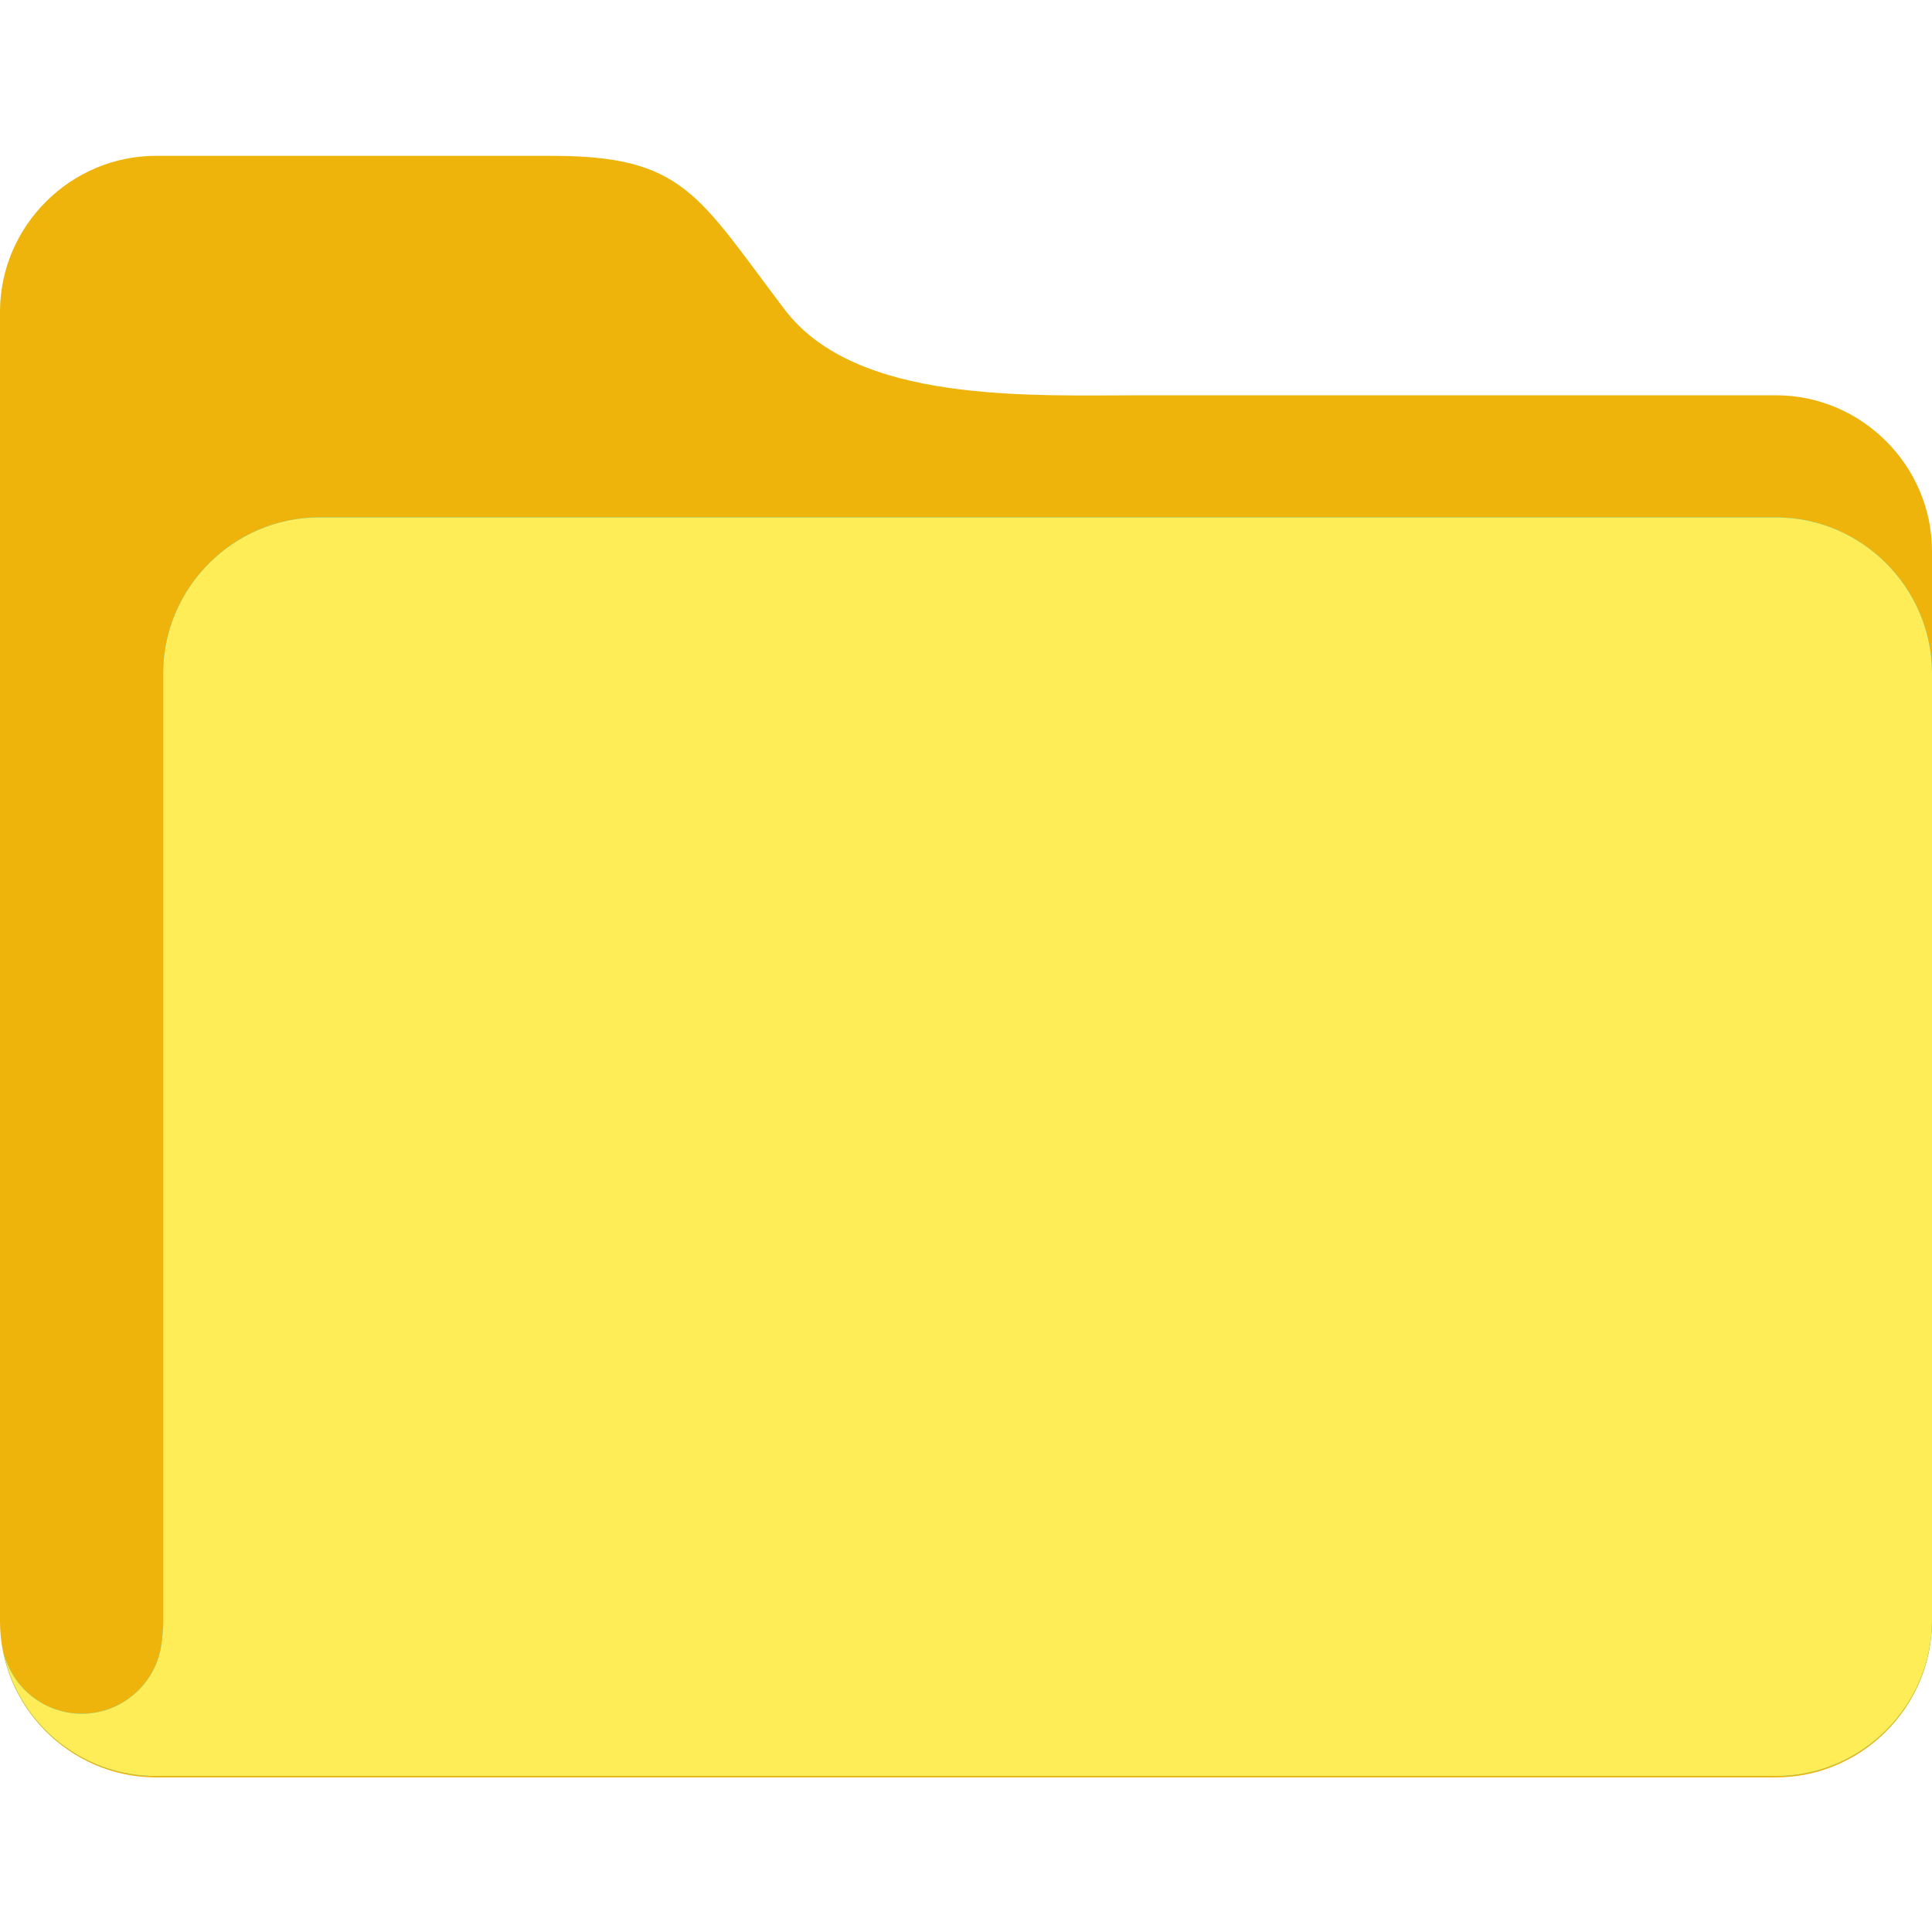
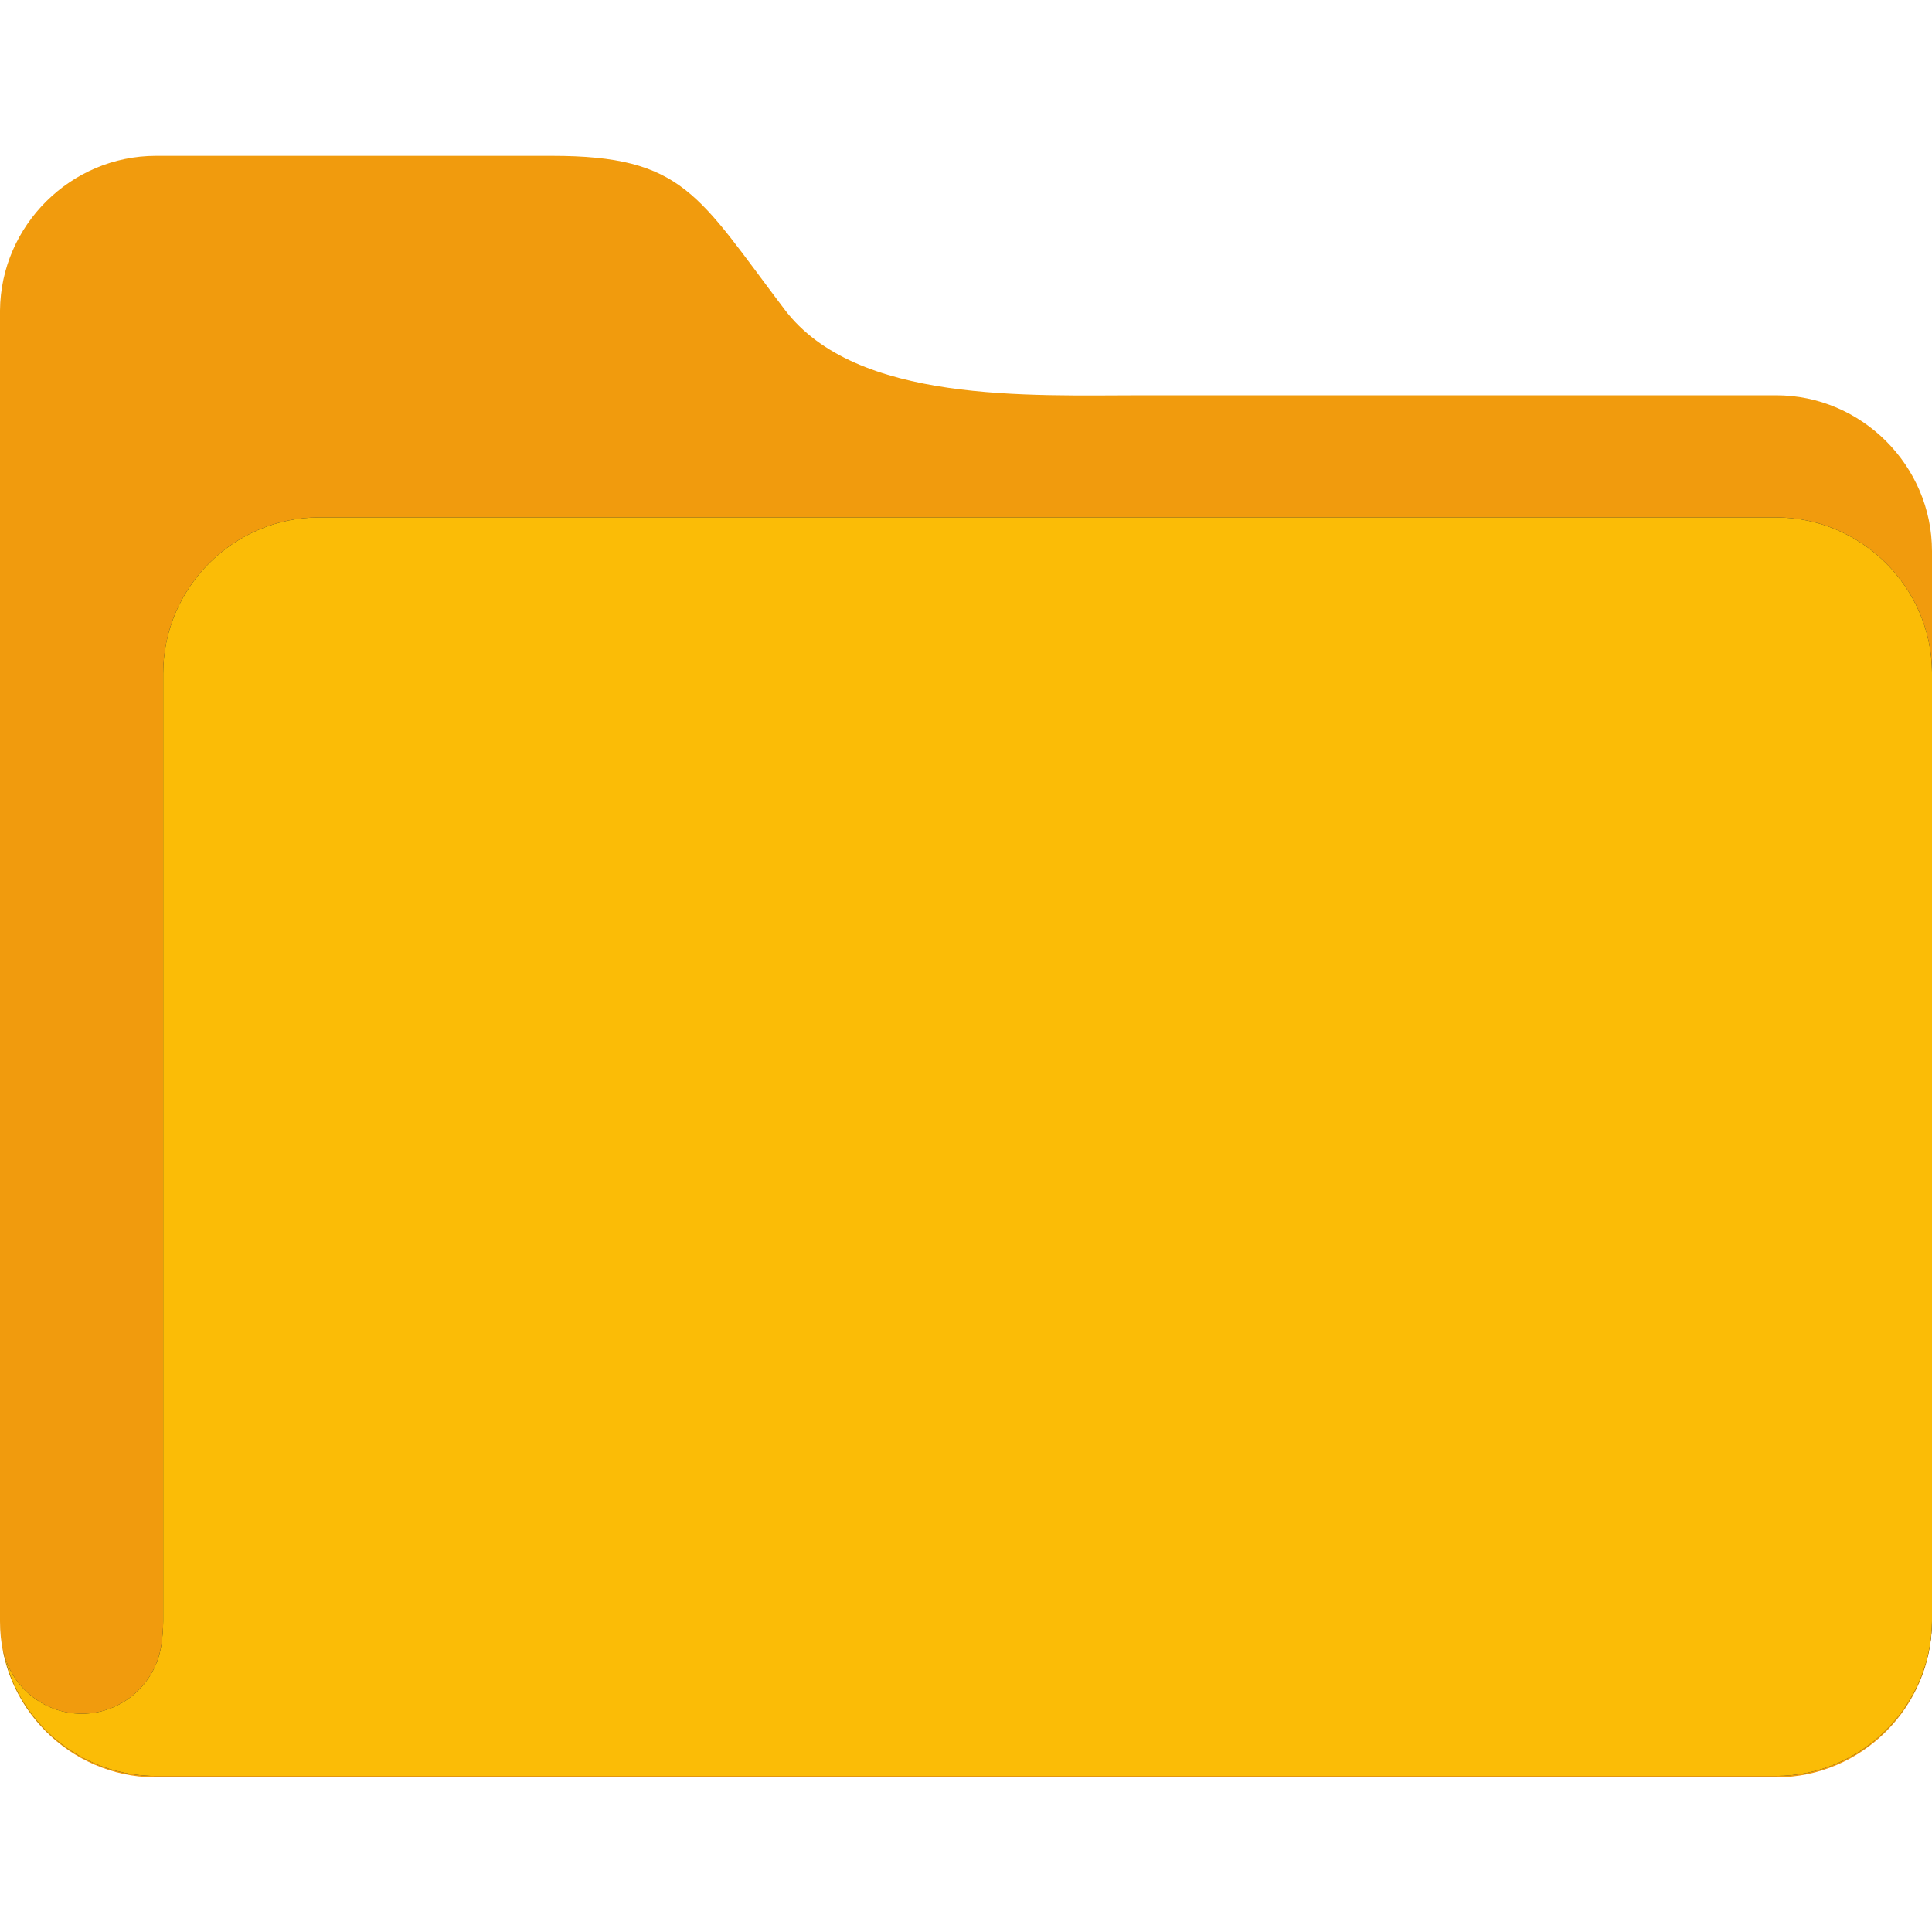
<svg xmlns="http://www.w3.org/2000/svg" width="30px" height="30px" version="1.1" xml:space="preserve" style="fill-rule:evenodd;clip-rule:evenodd;stroke-linejoin:round;stroke-miterlimit:2;">
  <g id="folder">
-     <path d="M17.748,6.138L27.579,6.138C28.907,6.138 30,7.231 30,8.559C30,8.563 30,8.567 30,8.57L30,25.177C30,26.506 28.907,27.599 27.579,27.599L2.4,27.599C1.08,27.587 -0,26.498 0,25.177L0,4.82C0.012,3.5 1.101,2.42 2.421,2.42L8.571,2.42C10.618,2.42 10.837,3.031 12.182,4.804C13.291,6.272 15.991,6.138 17.748,6.138Z" style="fill:rgb(238,180,11);fill-rule:nonzero;" />
-     <path d="M2.448,27.577L27.579,27.577C28.899,27.577 29.988,26.497 30,25.177L30,10.434C29.988,9.114 28.899,8.034 27.579,8.034L4.955,8.034C3.627,8.034 2.534,9.127 2.534,10.456L2.534,25.177C2.533,25.306 2.522,25.435 2.502,25.563C2.404,26.165 1.879,26.611 1.27,26.611C0.66,26.611 0.135,26.165 0.037,25.563C0.232,26.733 1.263,27.593 2.448,27.577Z" style="fill:rgb(13,202,242);fill-rule:nonzero;" />
+     <path d="M17.748,6.138L27.579,6.138C28.907,6.138 30,7.231 30,8.559L30,25.177C30,26.506 28.907,27.599 27.579,27.599L2.4,27.599C1.08,27.587 0,26.498 0,25.177L0,4.82C0.012,3.5 1.101,2.42 2.421,2.42L8.571,2.42C10.618,2.42 10.837,3.031 12.182,4.804C13.291,6.272 15.991,6.138 17.748,6.138Z" style="fill:rgb(241,155,13);fill-rule:nonzero;" />
+     <path d="M2.448,27.577L27.579,27.577C28.899,27.577 29.988,26.497 30,25.177L30,10.434C29.988,9.114 28.899,8.034 27.579,8.034L4.955,8.034C3.627,8.034 2.534,9.127 2.534,10.456L2.534,25.177C2.533,25.306 2.522,25.435 2.502,25.563C2.404,26.165 1.879,26.611 1.27,26.611C0.66,26.611 0.135,26.165 0.037,25.563C0.232,26.733 1.263,27.593 2.448,27.577Z" style="fill:rgb(0,10,59);fill-rule:nonzero;" />
    <g>
      <g>
-         <clipPath id="_clip1">
-           <path d="M2.448,27.577L27.579,27.577C28.899,27.577 29.988,26.497 30,25.177L30,10.434C29.988,9.114 28.899,8.034 27.579,8.034L4.955,8.034C3.627,8.034 2.534,9.127 2.534,10.456L2.534,25.177C2.533,25.306 2.522,25.435 2.502,25.563C2.404,26.165 1.879,26.611 1.27,26.611C0.66,26.611 0.135,26.165 0.037,25.563C0.232,26.733 1.263,27.593 2.448,27.577Z" />
-         </clipPath>
-         <g clip-path="url(#_clip1)">
-           <path d="M0.041,25.586C0.148,26.176 0.668,26.611 1.27,26.611C1.879,26.611 2.404,26.165 2.502,25.563C2.522,25.435 2.533,25.306 2.534,25.177L2.534,10.456C2.534,9.127 3.627,8.034 4.955,8.034L27.579,8.034C28.899,8.034 29.988,9.114 30,10.434L30,25.177C29.988,26.497 28.899,27.577 27.579,27.577L2.448,27.577C1.27,27.593 0.246,26.744 0.041,25.586Z" style="fill:rgb(254,237,87);" />
+         <g>
+           <clipPath id="_clip1">
+             <path d="M2.448,27.577L27.579,27.577C28.899,27.577 29.988,26.497 30,25.177L30,10.434C29.988,9.114 28.899,8.034 27.579,8.034L4.955,8.034C3.627,8.034 2.534,9.127 2.534,10.456L2.534,25.177C2.533,25.306 2.522,25.435 2.502,25.563C2.404,26.165 1.879,26.611 1.27,26.611C0.66,26.611 0.135,26.165 0.037,25.563C0.232,26.733 1.263,27.593 2.448,27.577Z" />
+           </clipPath>
+           <g clip-path="url(#_clip1)">
+             <path d="M0.041,25.586C0.148,26.176 0.668,26.611 1.27,26.611C1.879,26.611 2.404,26.165 2.502,25.563C2.522,25.435 2.533,25.306 2.534,25.177L2.534,10.456C2.534,9.127 3.627,8.034 4.955,8.034L27.579,8.034C28.899,8.034 29.988,9.114 30,10.434L30,25.177C29.988,26.497 28.899,27.577 27.579,27.577L2.448,27.577C1.27,27.593 0.246,26.744 0.041,25.586Z" style="fill:rgb(251,188,6);" />
+           </g>
        </g>
      </g>
    </g>
  </g>
  <rect id="outer" x="0" y="0" width="28.125" height="28.125" style="fill:none;" />
</svg>
